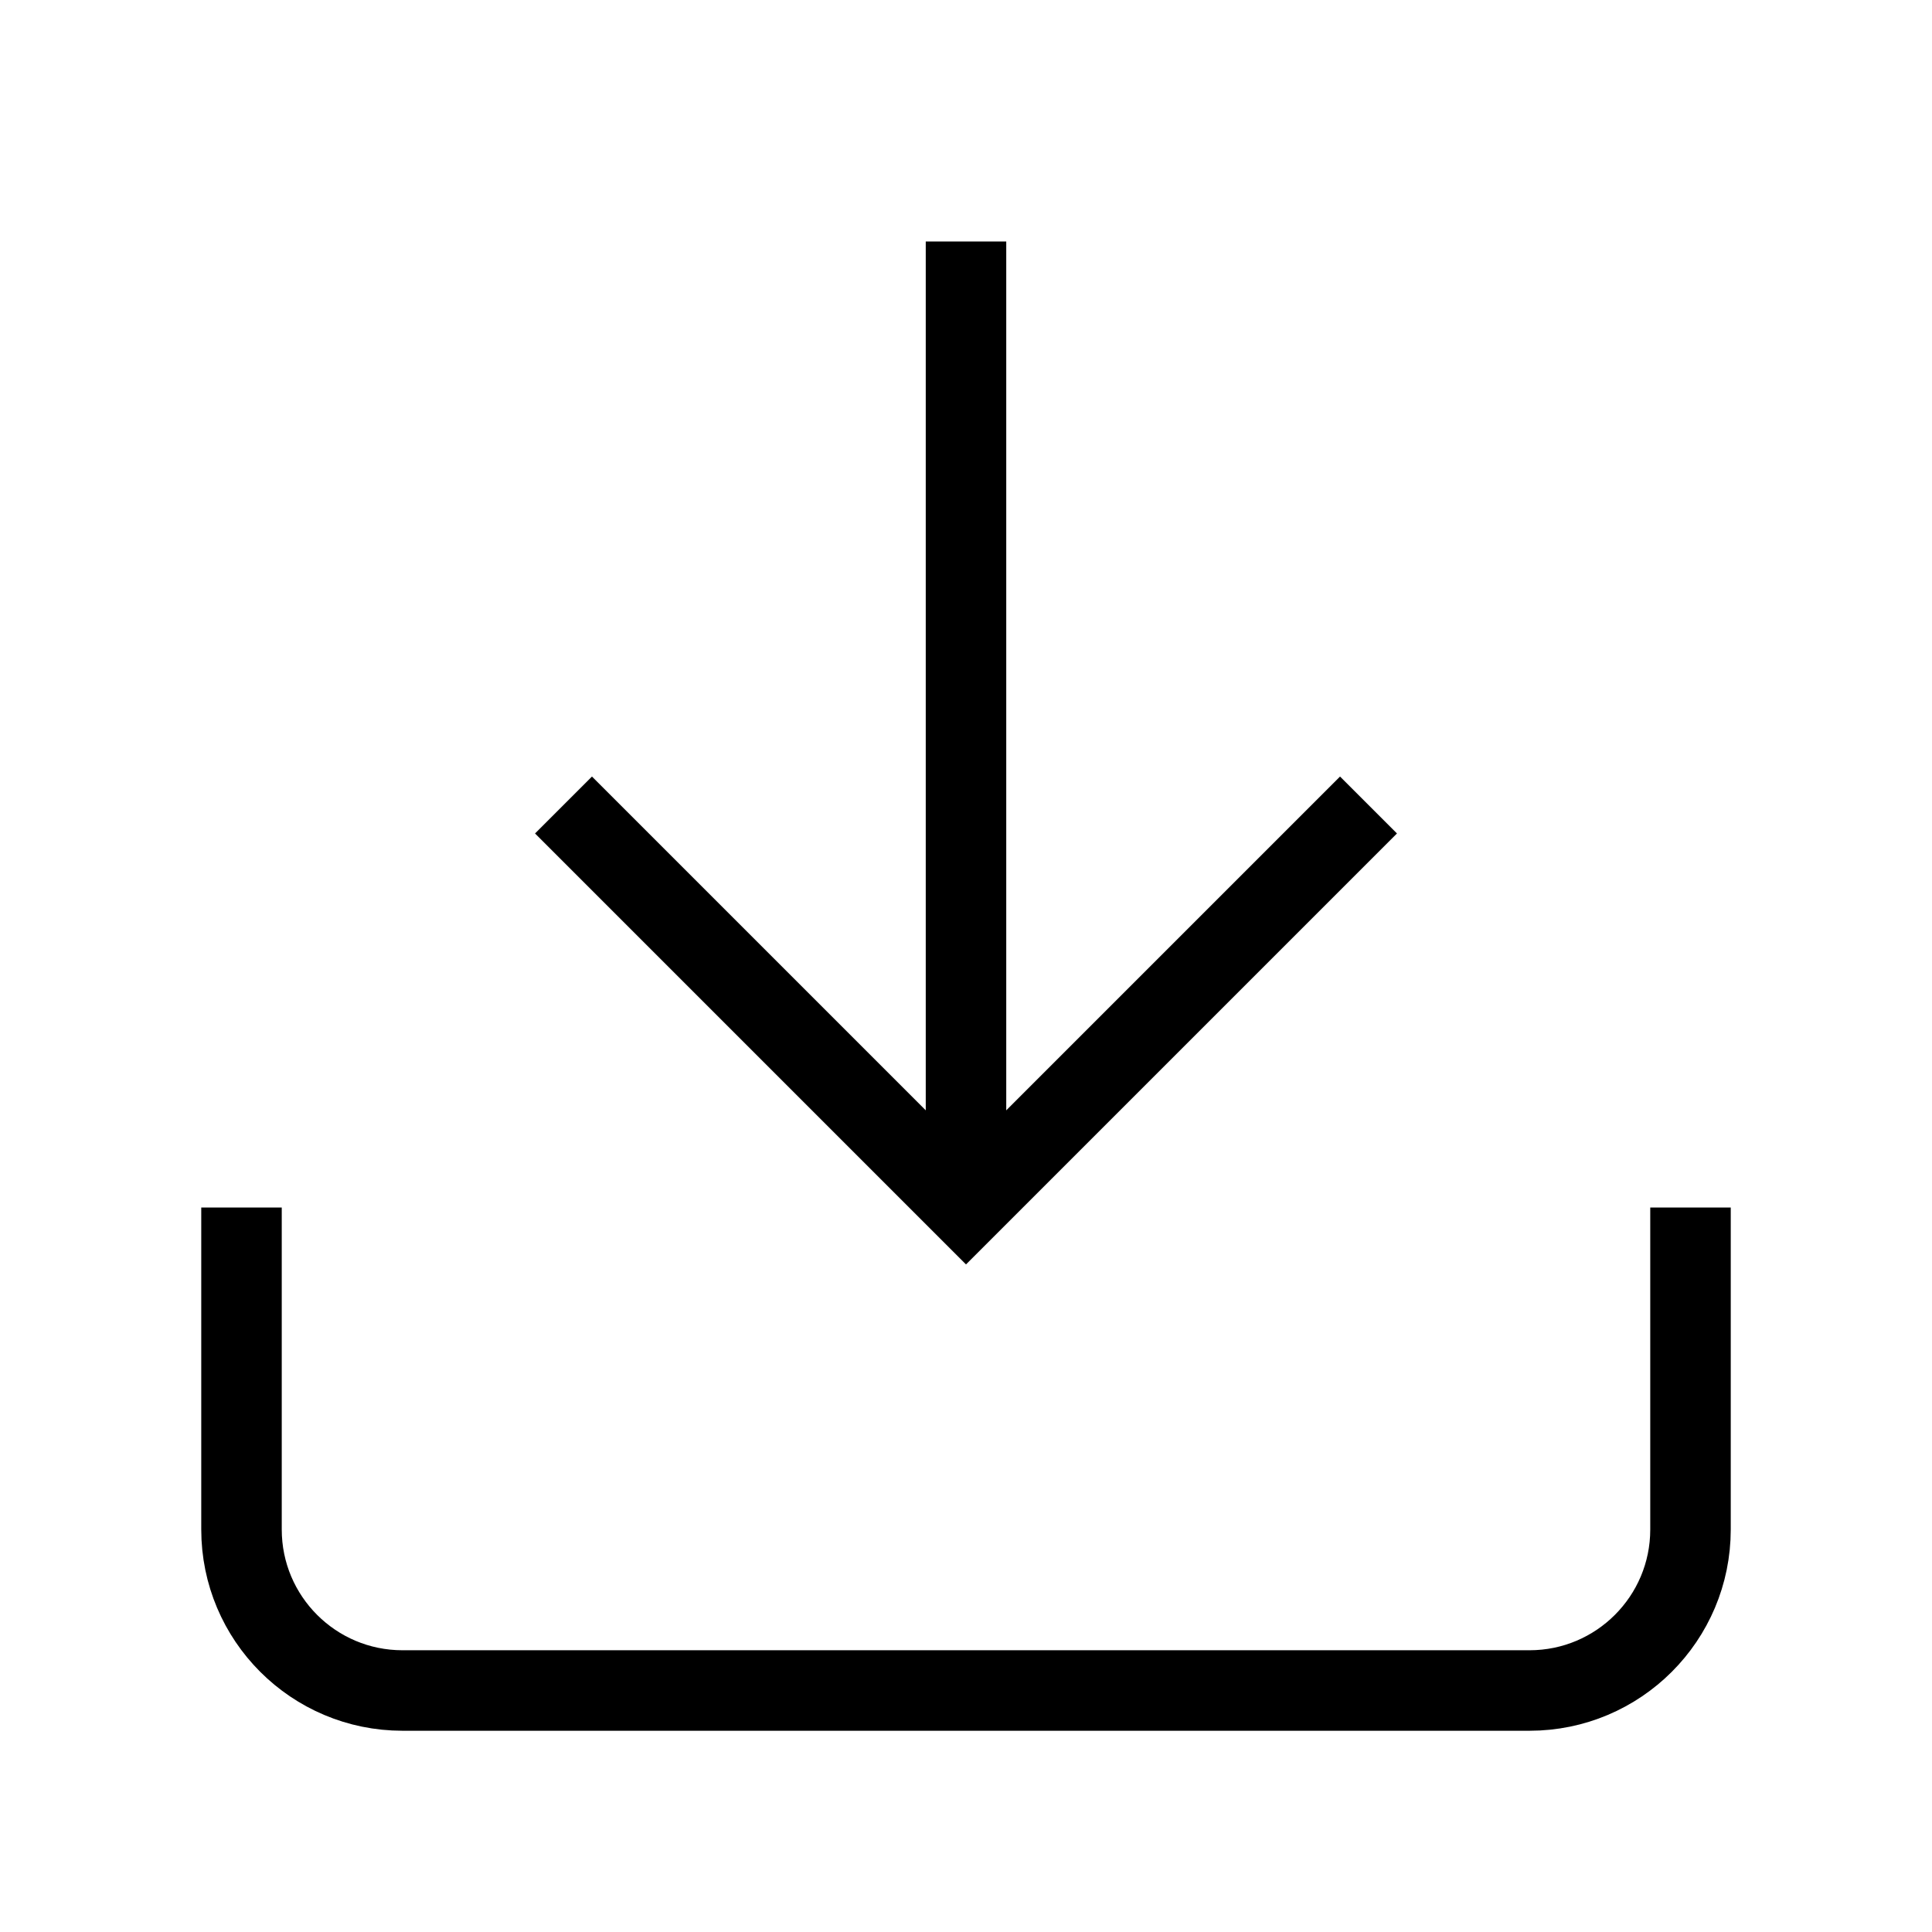
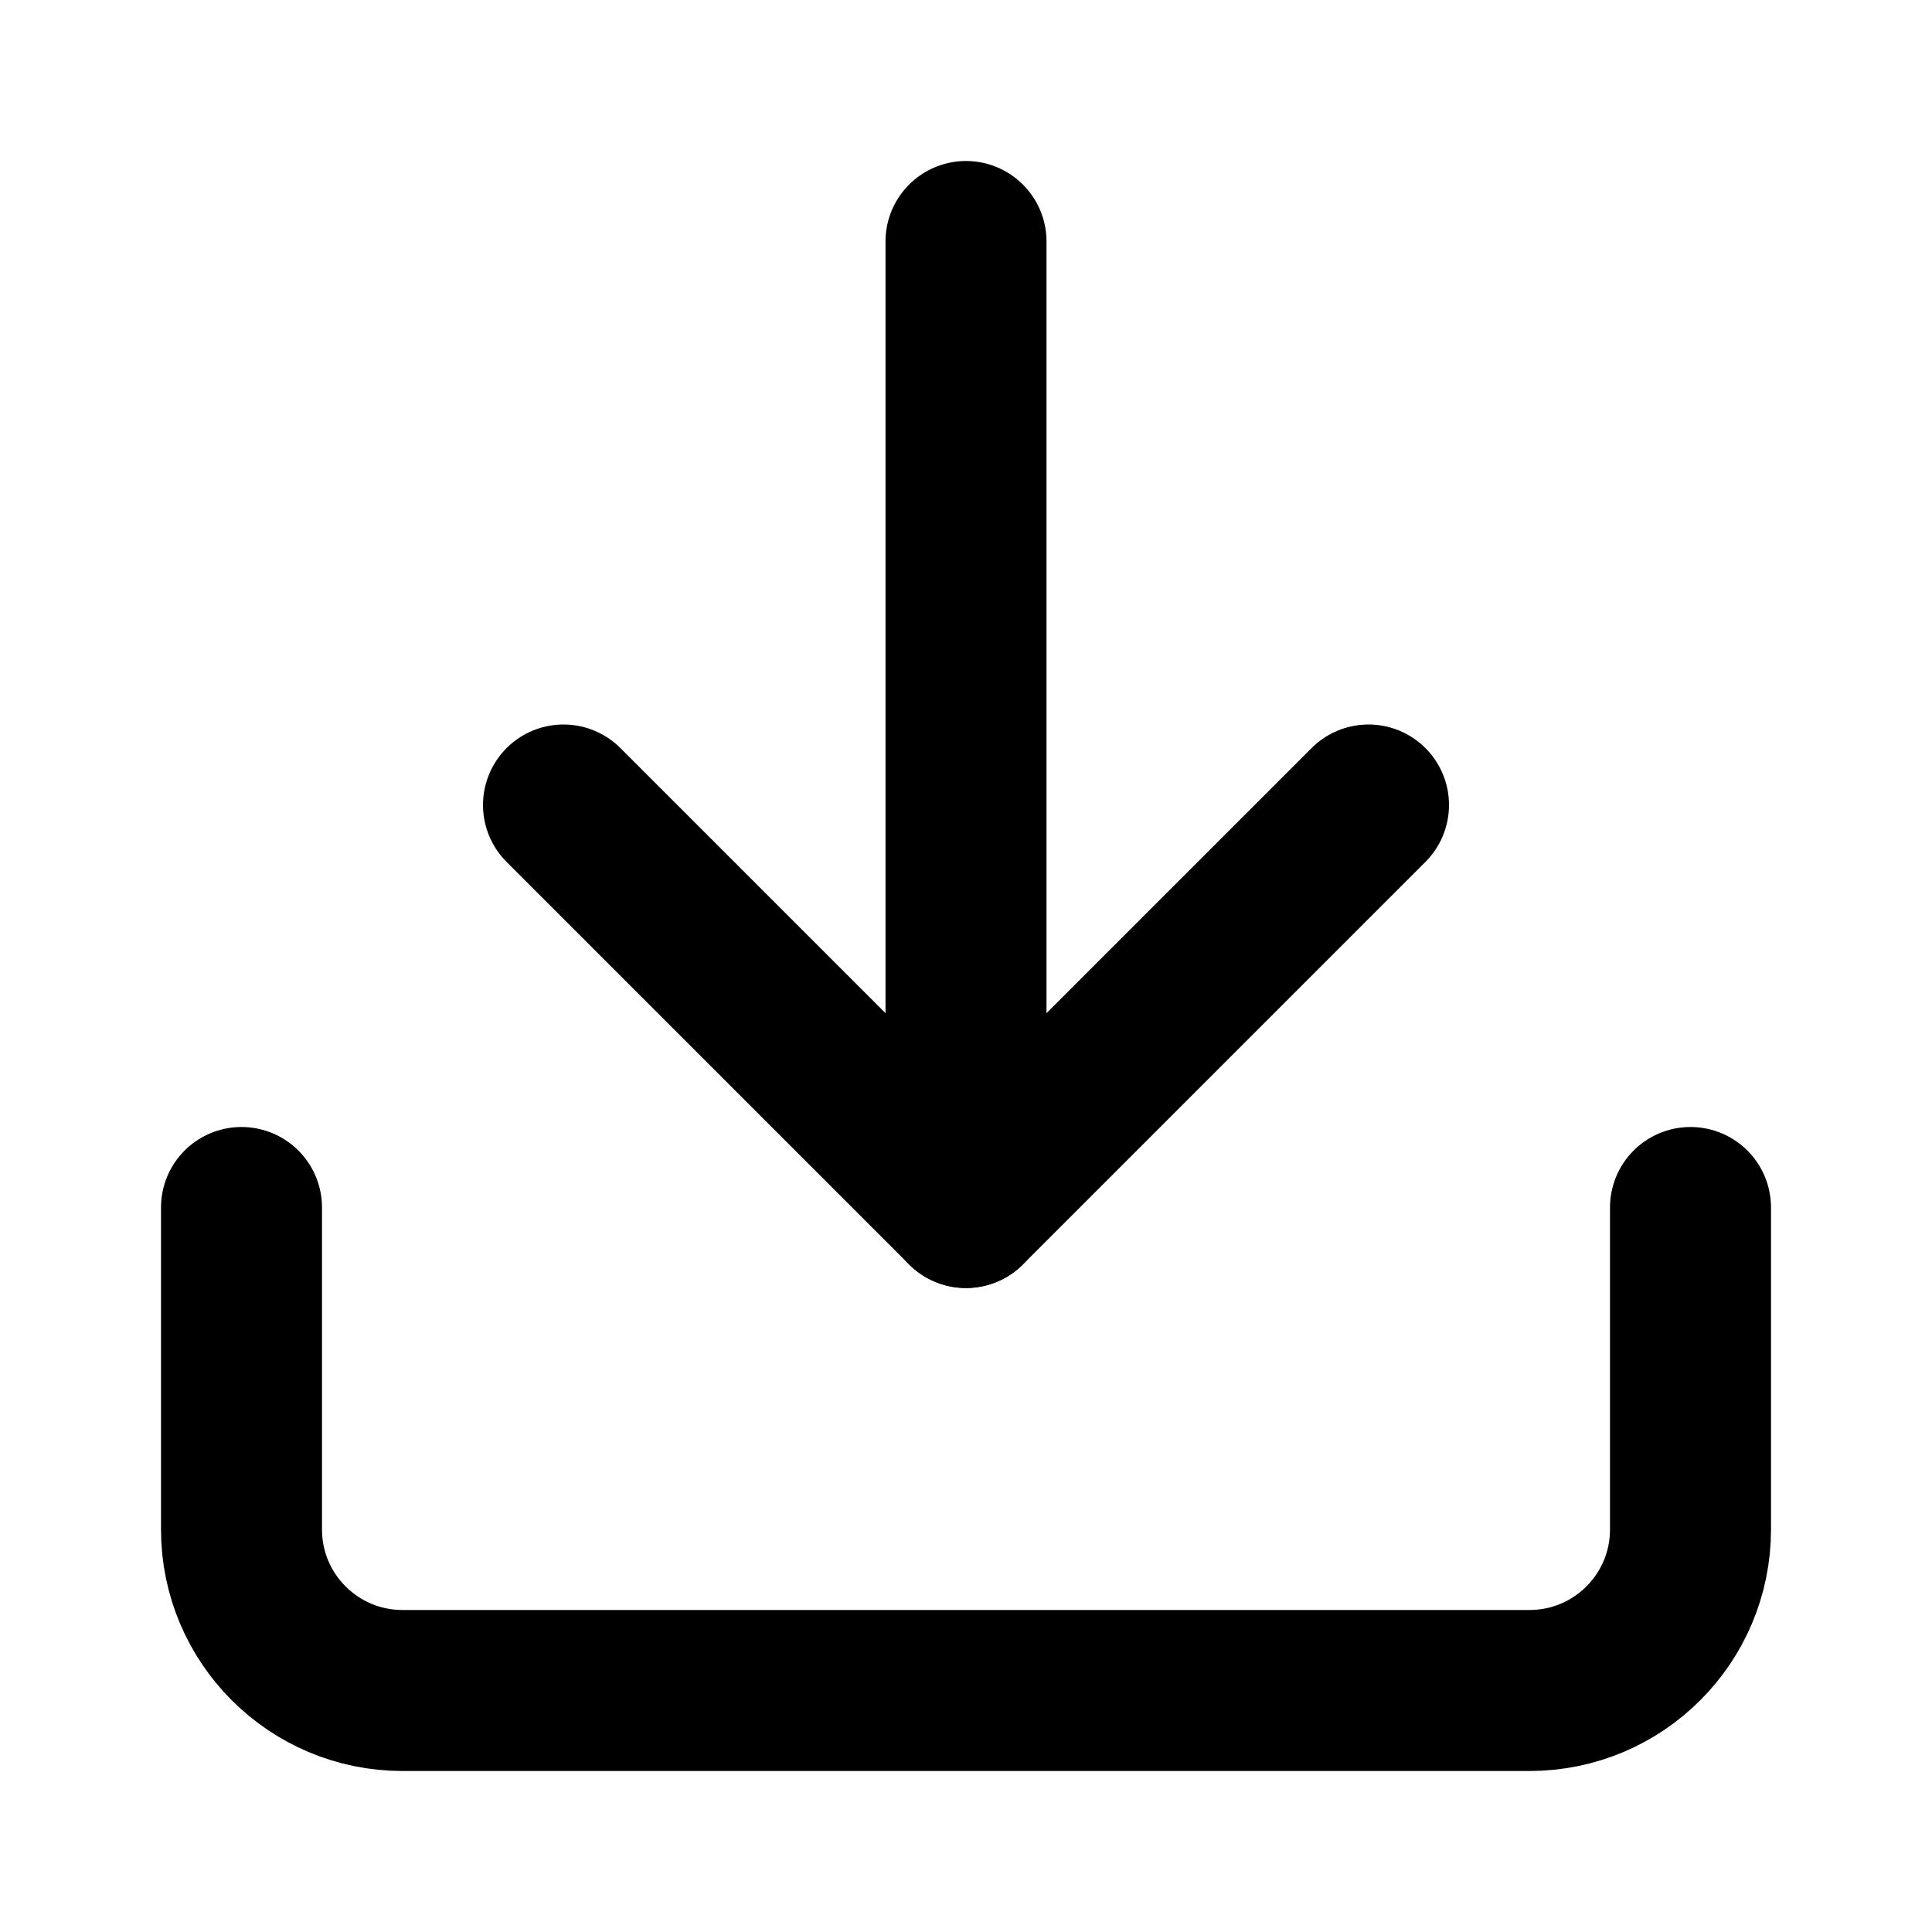
- <svg viewBox="0 0 24 24" fill="none" stroke="currentColor" strokeWidth="2" strokeLinecap="round" strokeLinejoin="round">
-   <path d="M21 15v4a2 2 0 0 1-2 2H5a2 2 0 0 1-2-2v-4" />
-   <polyline points="7 10 12 15 17 10" />
-   <line x1="12" y1="15" x2="12" y2="3" />
+ <svg xmlns="http://www.w3.org/2000/svg" viewBox="0 0 24 24">
+   <path fill="none" stroke="#000" stroke-width="2" stroke-linecap="round" stroke-linejoin="round" d="M21 15v4a2 2 0 0 1-2 2H5a2 2 0 0 1-2-2v-4" />
+   <polyline fill="none" stroke="#000" stroke-width="2" stroke-linecap="round" stroke-linejoin="round" points="7 10 12 15 17 10" />
+   <line fill="none" stroke="#000" stroke-width="2" stroke-linecap="round" stroke-linejoin="round" x1="12" y1="15" x2="12" y2="3" />
</svg>
